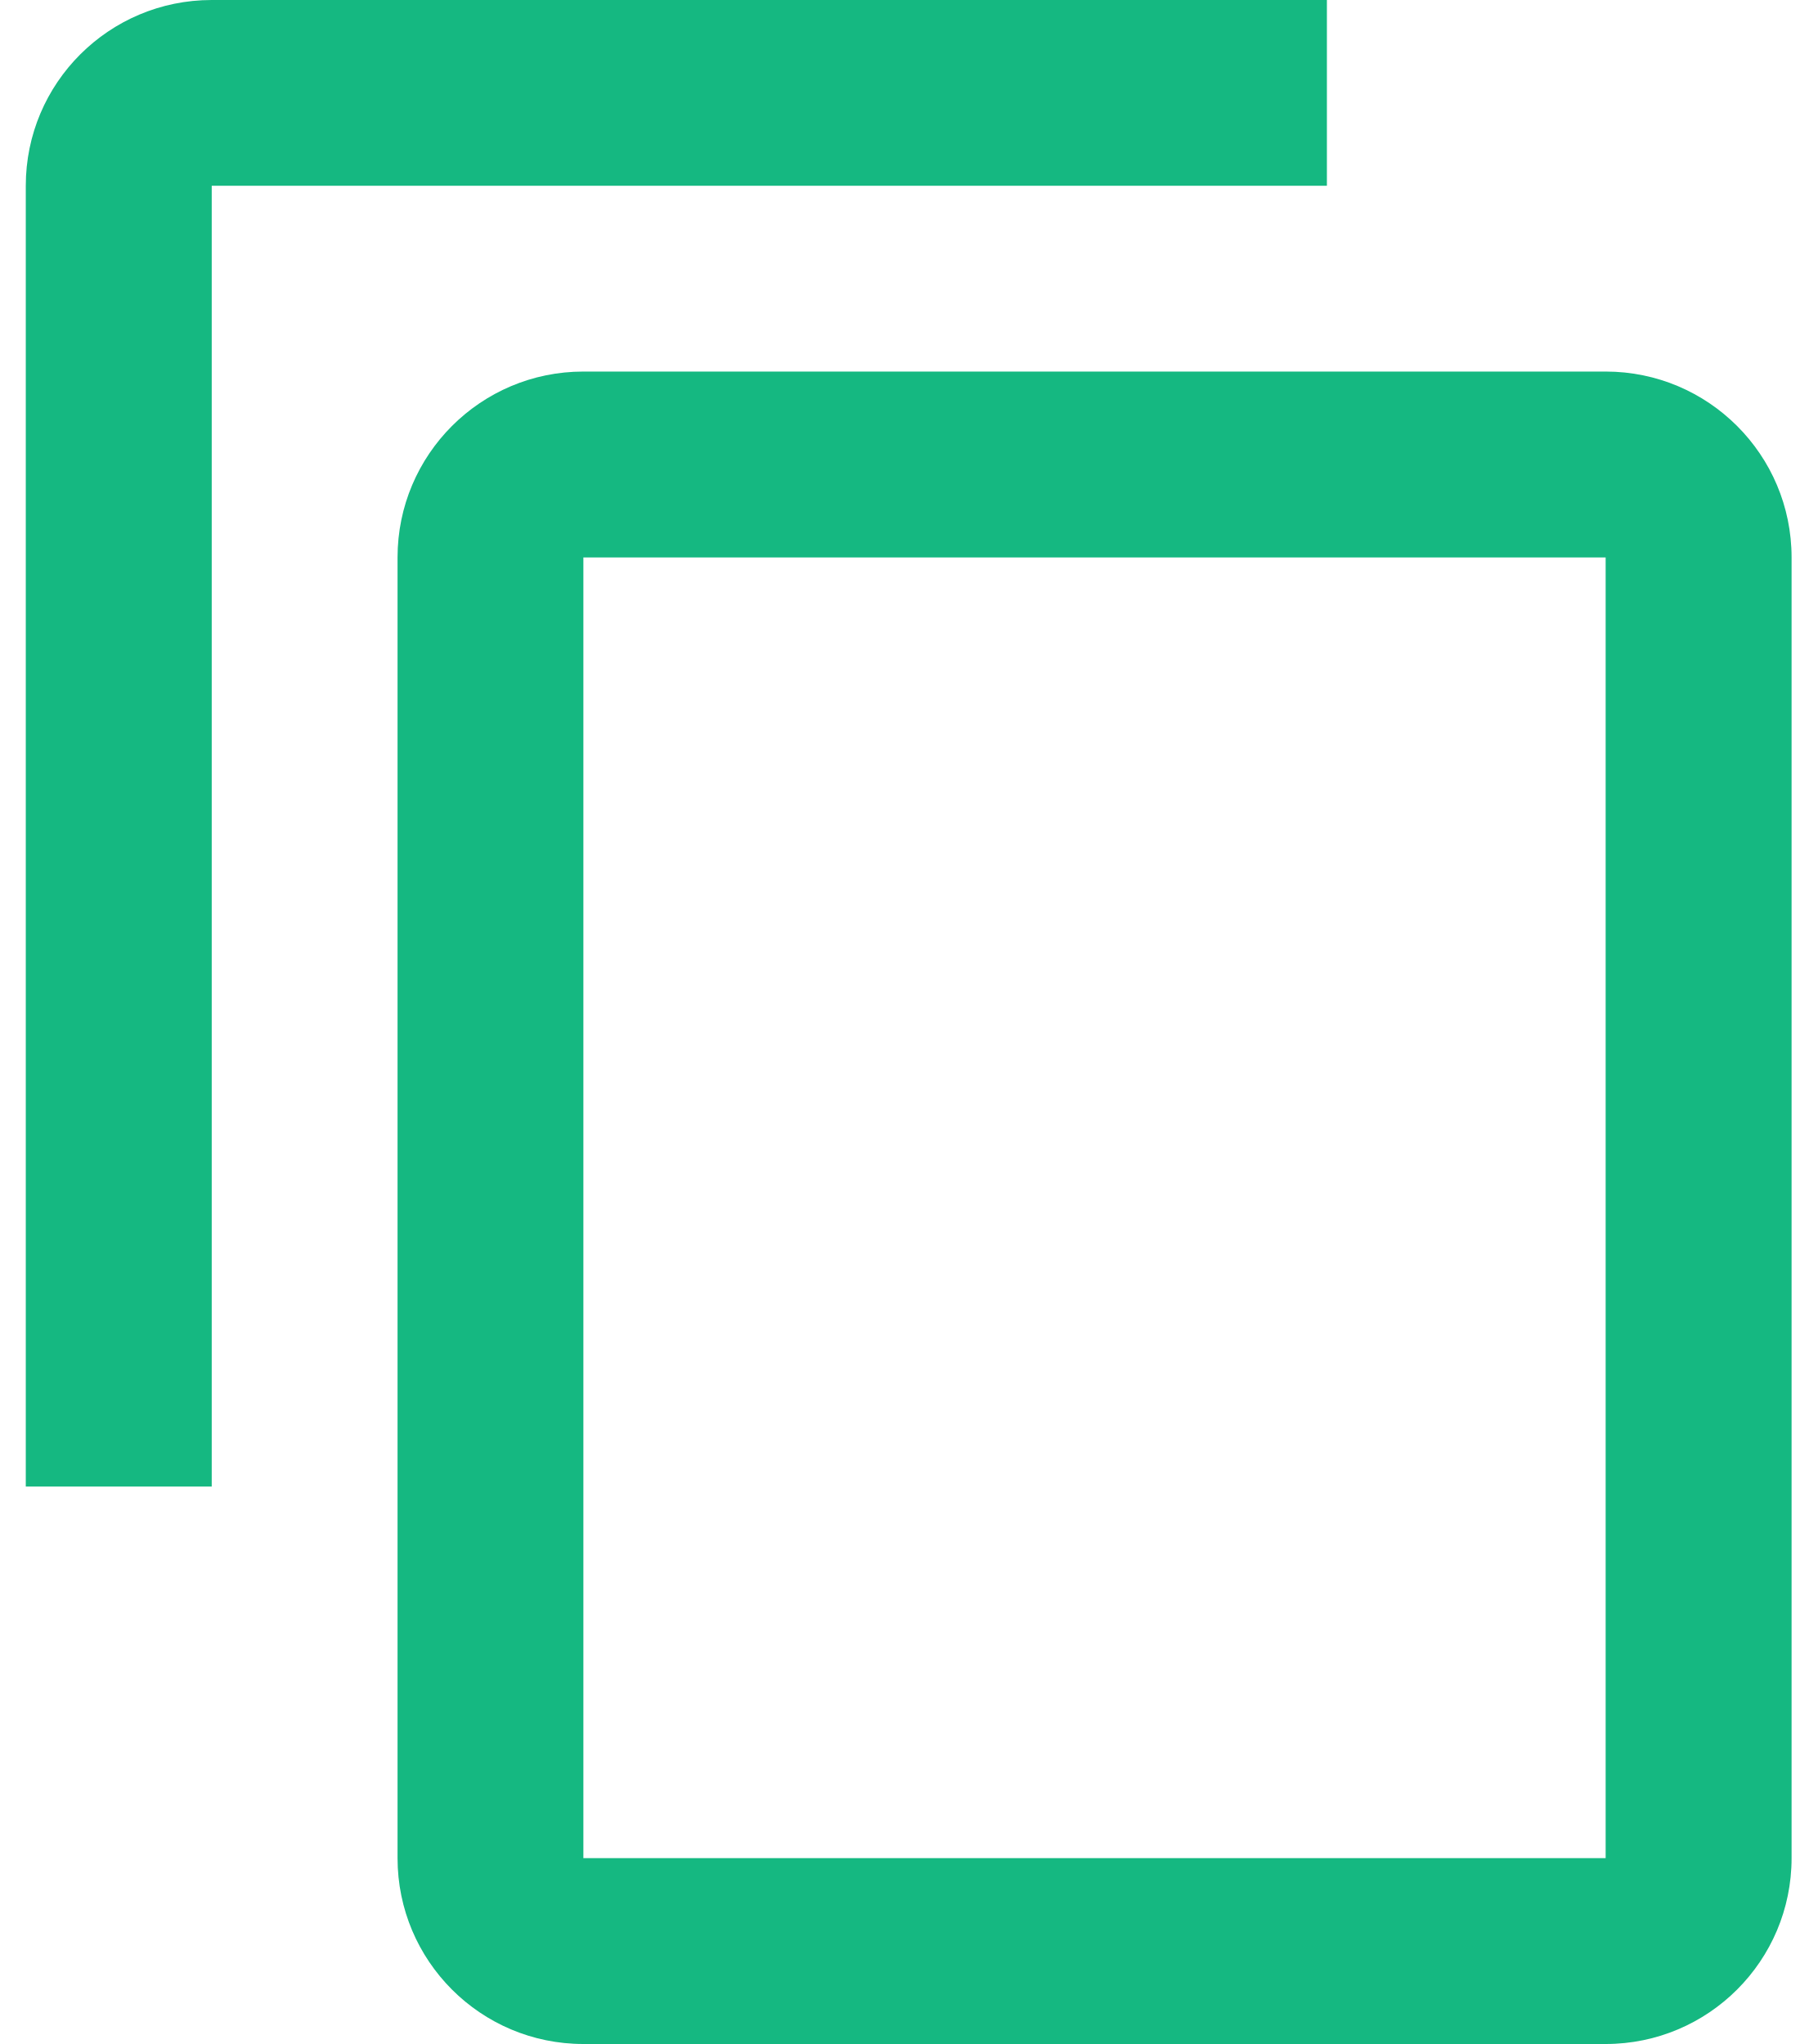
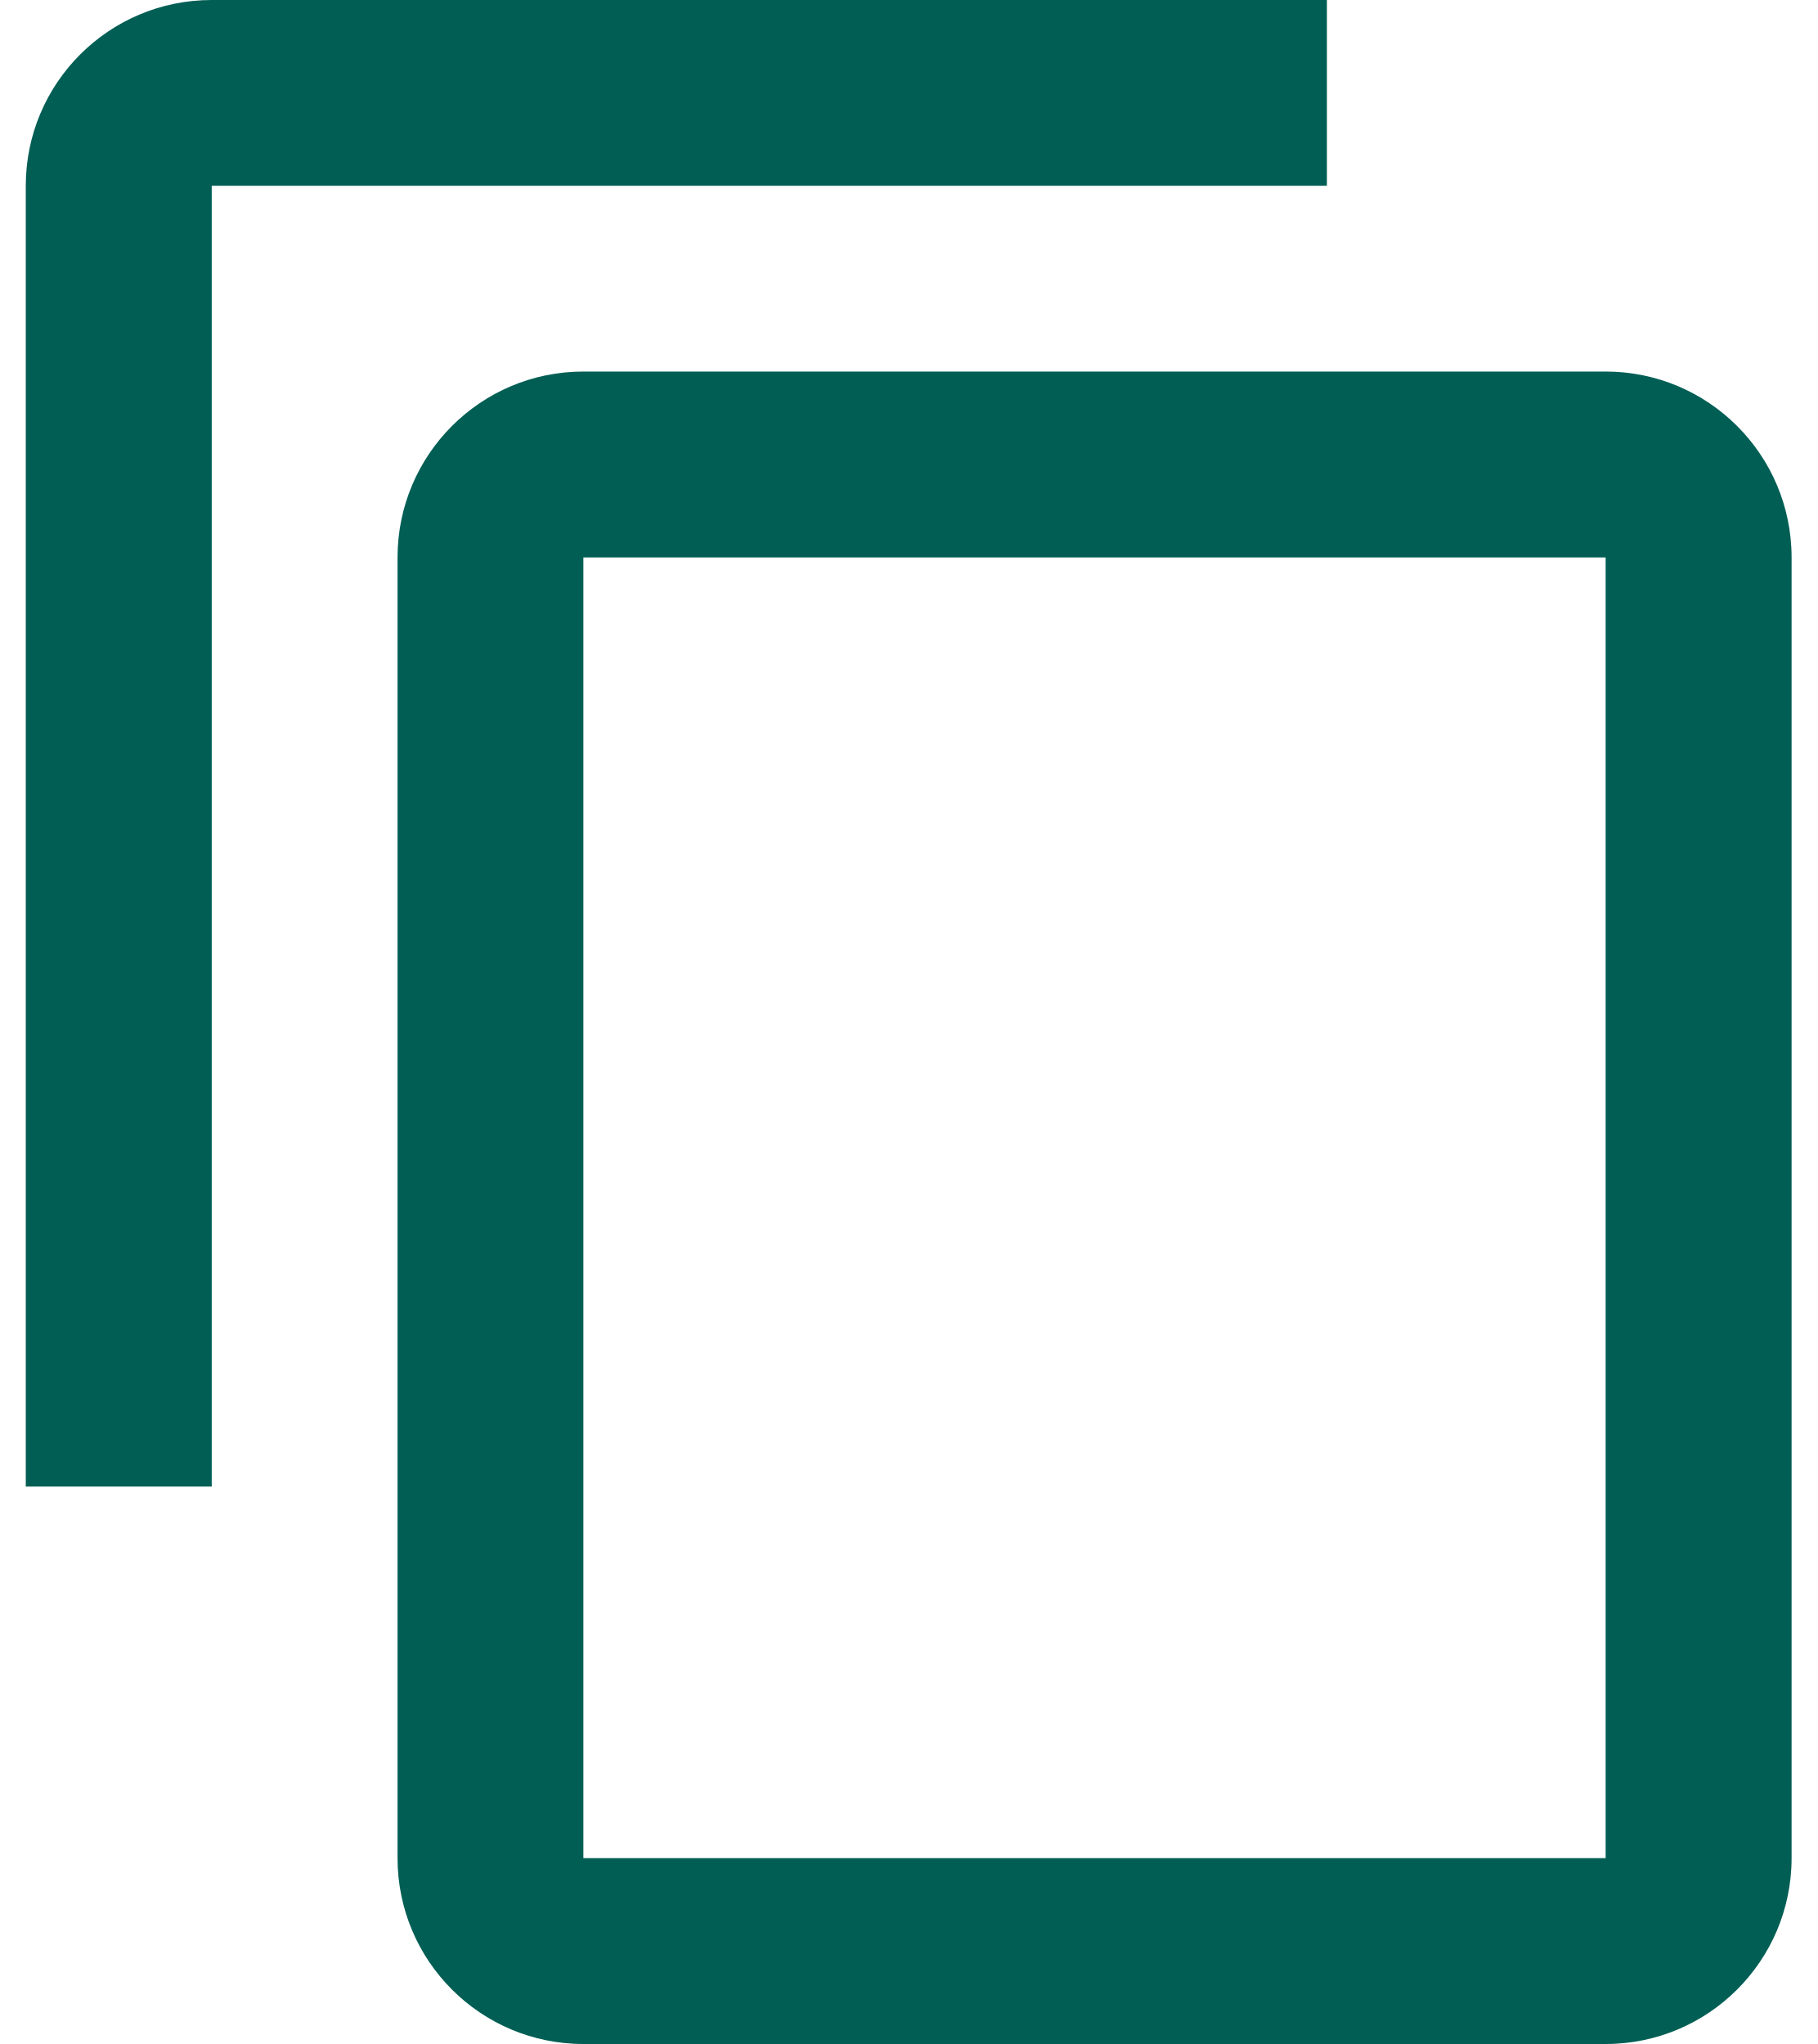
<svg xmlns="http://www.w3.org/2000/svg" width="16" height="18" viewBox="0 0 16 18" fill="none">
-   <path d="M11.682 0H1.864C0.96 0 0.227 0.732 0.227 1.636V13.091H1.864V1.636H11.682V0Z" fill="#15B881" />
-   <path d="M14.136 3.272H5.136C4.232 3.272 3.5 4.005 3.5 4.909V16.363C3.5 17.267 4.232 18 5.136 18H14.136C15.04 18 15.773 17.267 15.773 16.363V4.909C15.773 4.005 15.04 3.272 14.136 3.272ZM14.136 16.363H5.136V4.909H14.136V16.363Z" fill="#15B881" />
+   <path d="M11.682 0H1.864C0.96 0 0.227 0.732 0.227 1.636V13.091H1.864V1.636H11.682V0Z" fill="#005E54" />
+   <path d="M14.136 3.272H5.136C4.232 3.272 3.5 4.005 3.5 4.909V16.363C3.5 17.267 4.232 18 5.136 18H14.136C15.04 18 15.773 17.267 15.773 16.363V4.909C15.773 4.005 15.04 3.272 14.136 3.272ZM14.136 16.363H5.136V4.909H14.136V16.363Z" fill="#005E54" />
</svg>
